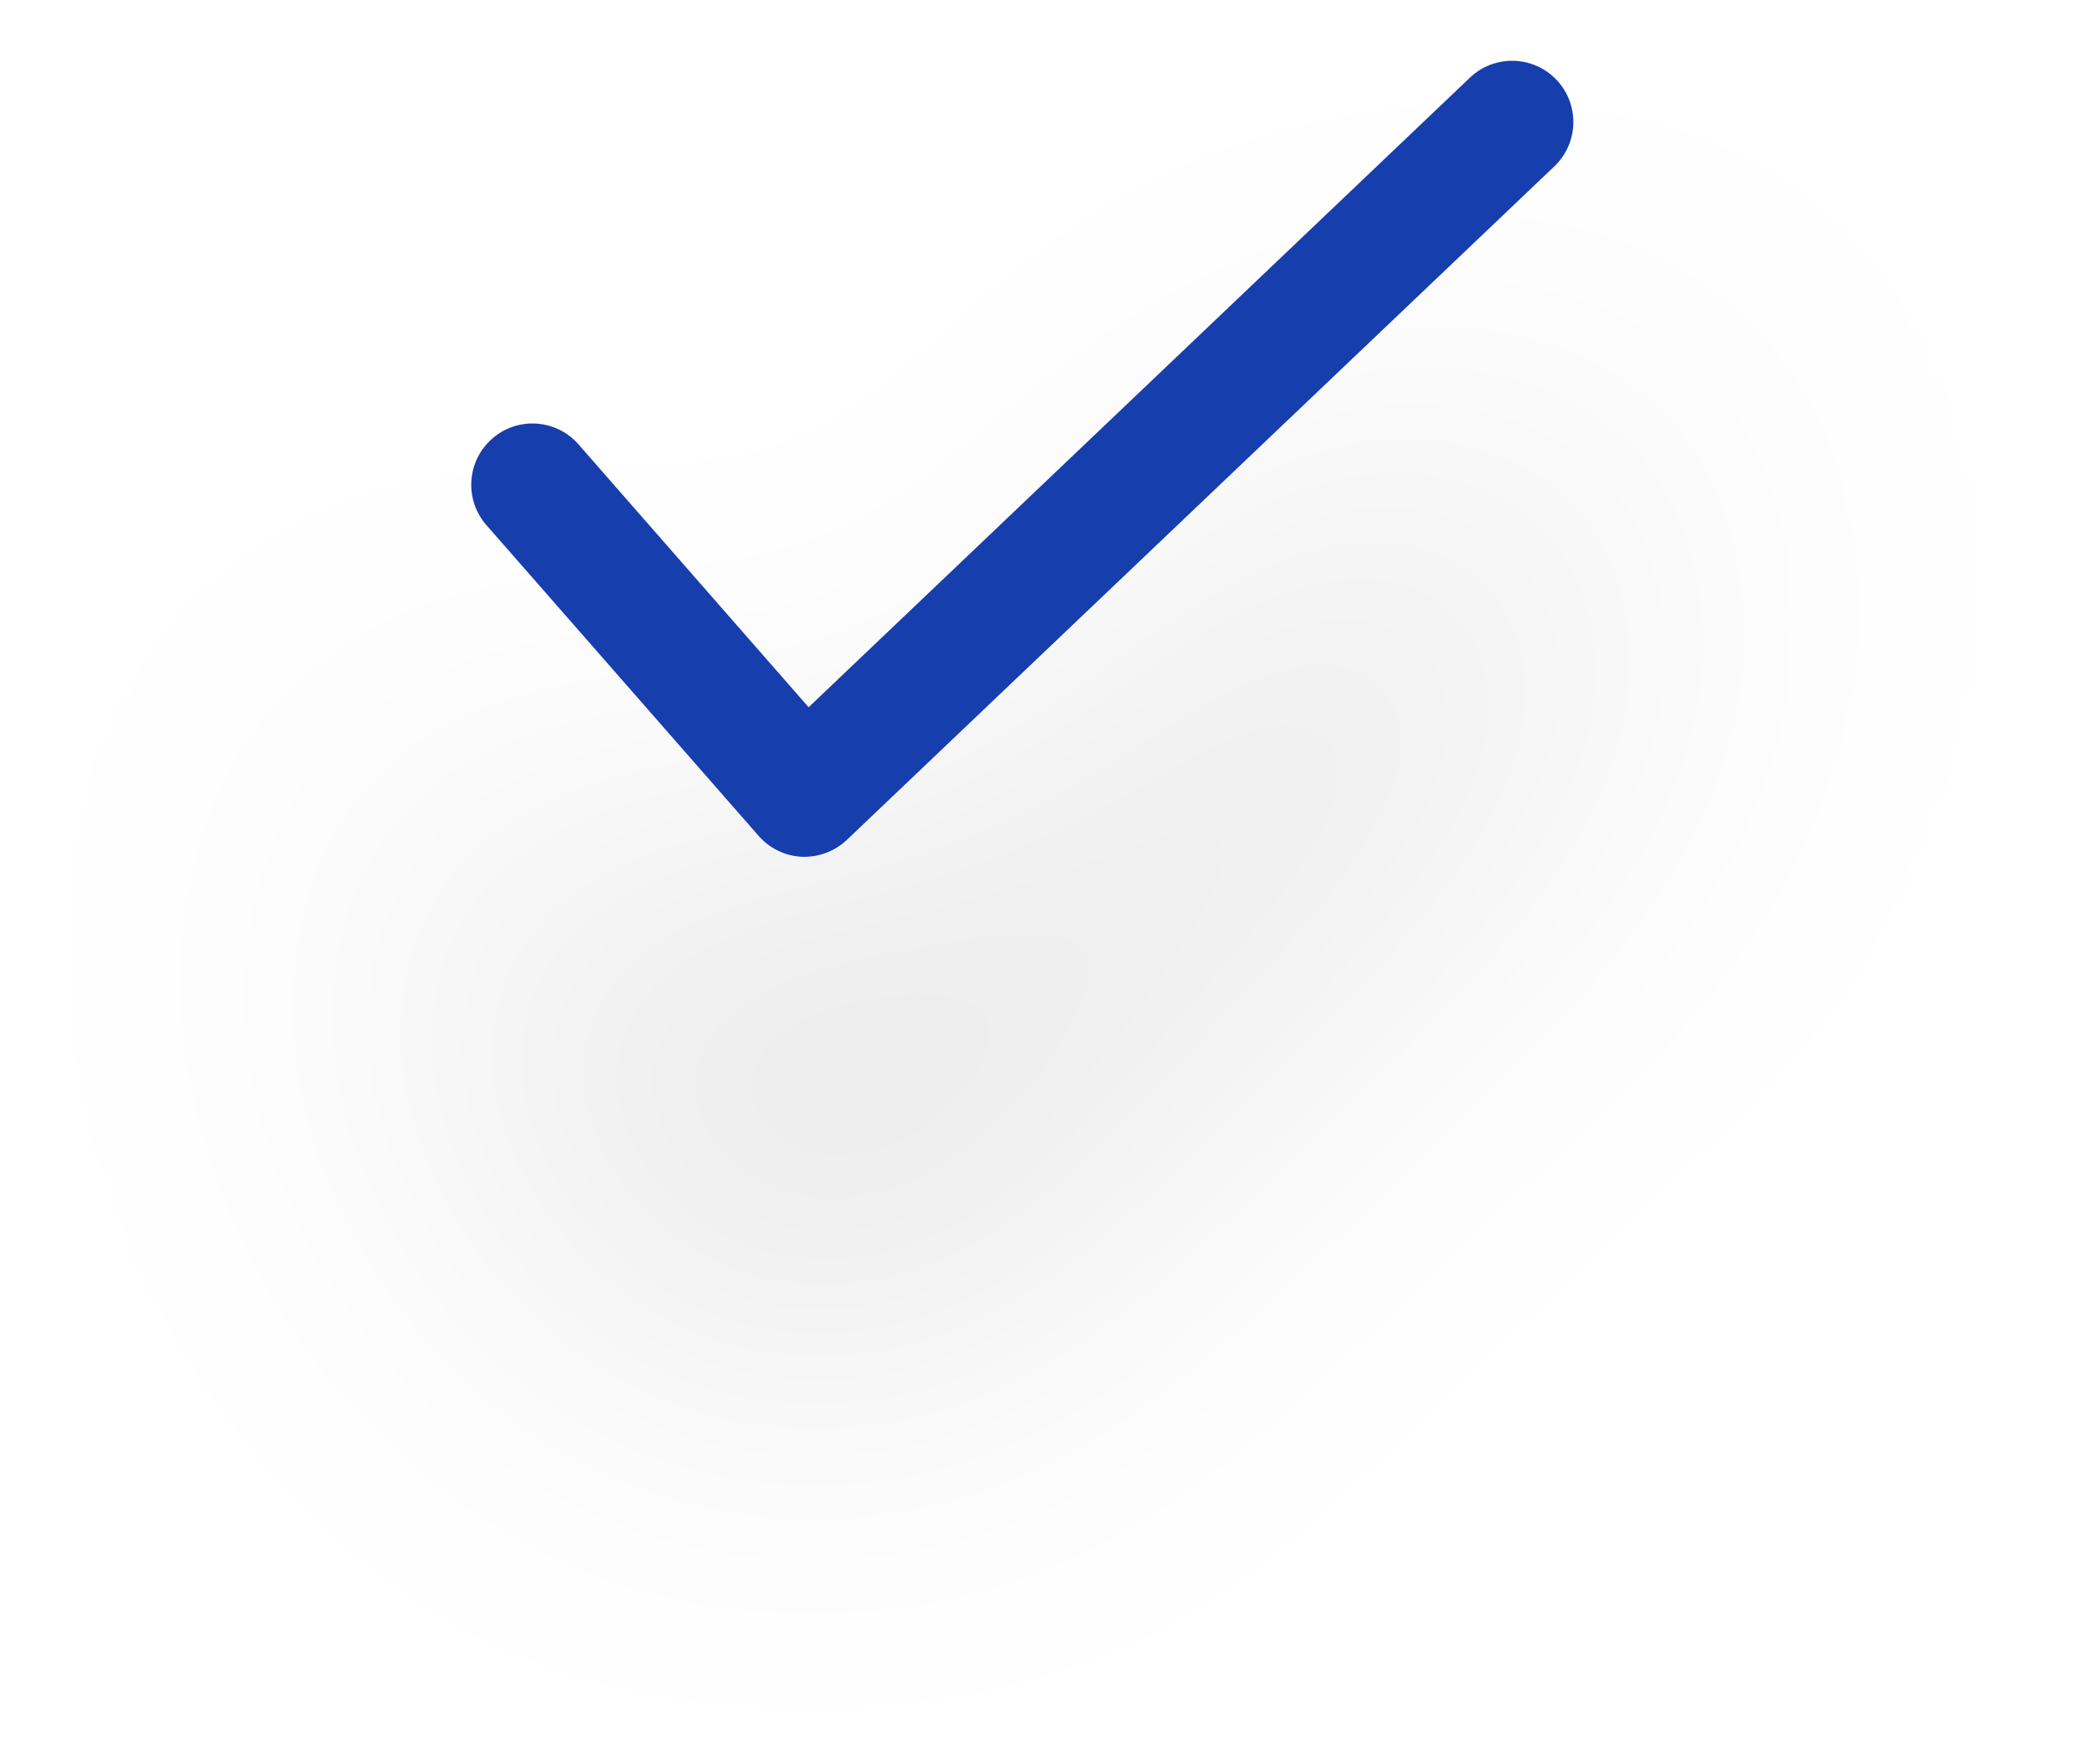
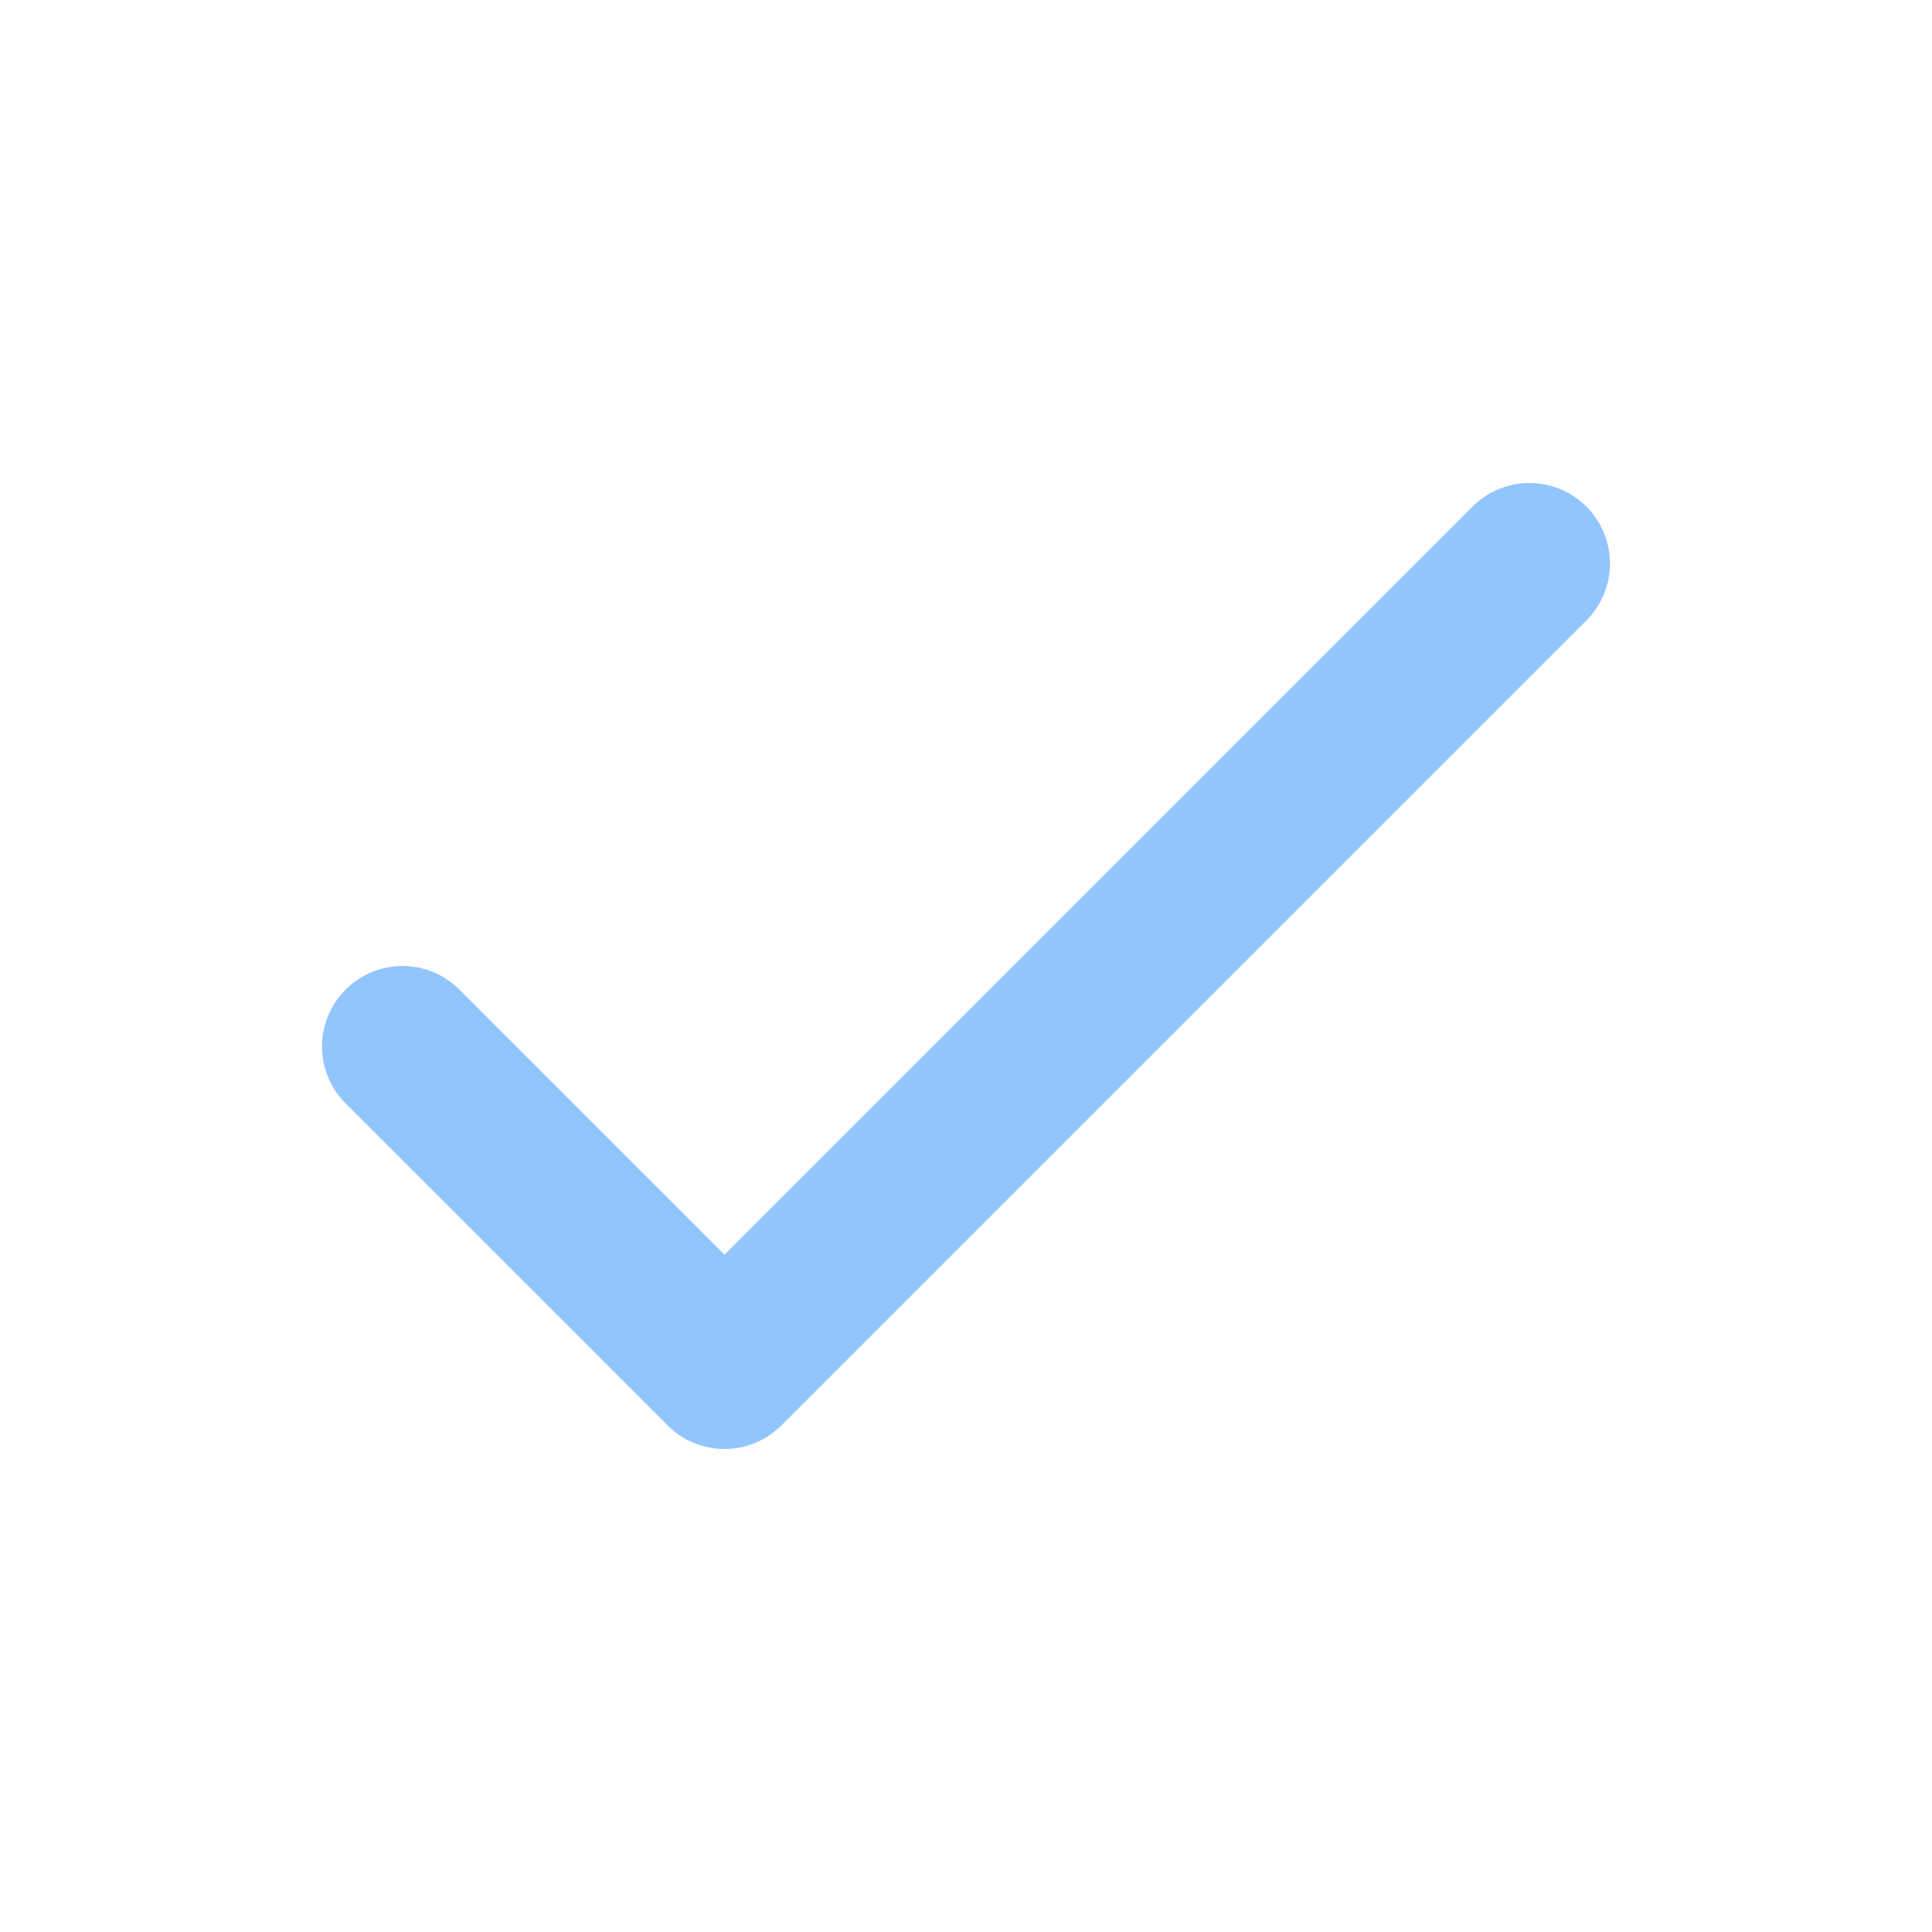
- <svg xmlns="http://www.w3.org/2000/svg" width="19" height="16" viewBox="0 0 19 16" fill="none">
-   <g filter="url(#filter0_d_2133_59)">
-     <path fill-rule="evenodd" clip-rule="evenodd" d="M14.123 0.724C14.334 0.947 14.326 1.298 14.103 1.51L7.684 7.621C7.574 7.725 7.427 7.78 7.275 7.774C7.124 7.767 6.982 7.698 6.883 7.584L4.413 4.764C4.211 4.533 4.235 4.182 4.466 3.98C4.696 3.778 5.047 3.801 5.249 4.032L7.337 6.417L13.337 0.705C13.559 0.493 13.911 0.502 14.123 0.724Z" fill="#173EAD" />
-   </g>
-   <defs>
-     <filter id="filter0_d_2133_59" x="0.276" y="0.552" width="18" height="15.222" filterUnits="userSpaceOnUse" color-interpolation-filters="sRGB">
-       <feFlood flood-opacity="0" result="BackgroundImageFix" />
-       <feColorMatrix in="SourceAlpha" type="matrix" values="0 0 0 0 0 0 0 0 0 0 0 0 0 0 0 0 0 0 127 0" result="hardAlpha" />
-       <feOffset dy="4" />
-       <feGaussianBlur stdDeviation="2" />
-       <feComposite in2="hardAlpha" operator="out" />
-       <feColorMatrix type="matrix" values="0 0 0 0 0 0 0 0 0 0 0 0 0 0 0 0 0 0 0.25 0" />
-       <feBlend mode="normal" in2="BackgroundImageFix" result="effect1_dropShadow_2133_59" />
-       <feBlend mode="normal" in="SourceGraphic" in2="effect1_dropShadow_2133_59" result="shape" />
-     </filter>
-   </defs>
+ <svg xmlns="http://www.w3.org/2000/svg" class="w-6 h-6" fill="none" viewBox="0 0 24 24" stroke="#93C5FD" stroke-width="2">
+   <path stroke-linecap="round" stroke-linejoin="round" d="M5 13l4 4L19 7" />
</svg>
